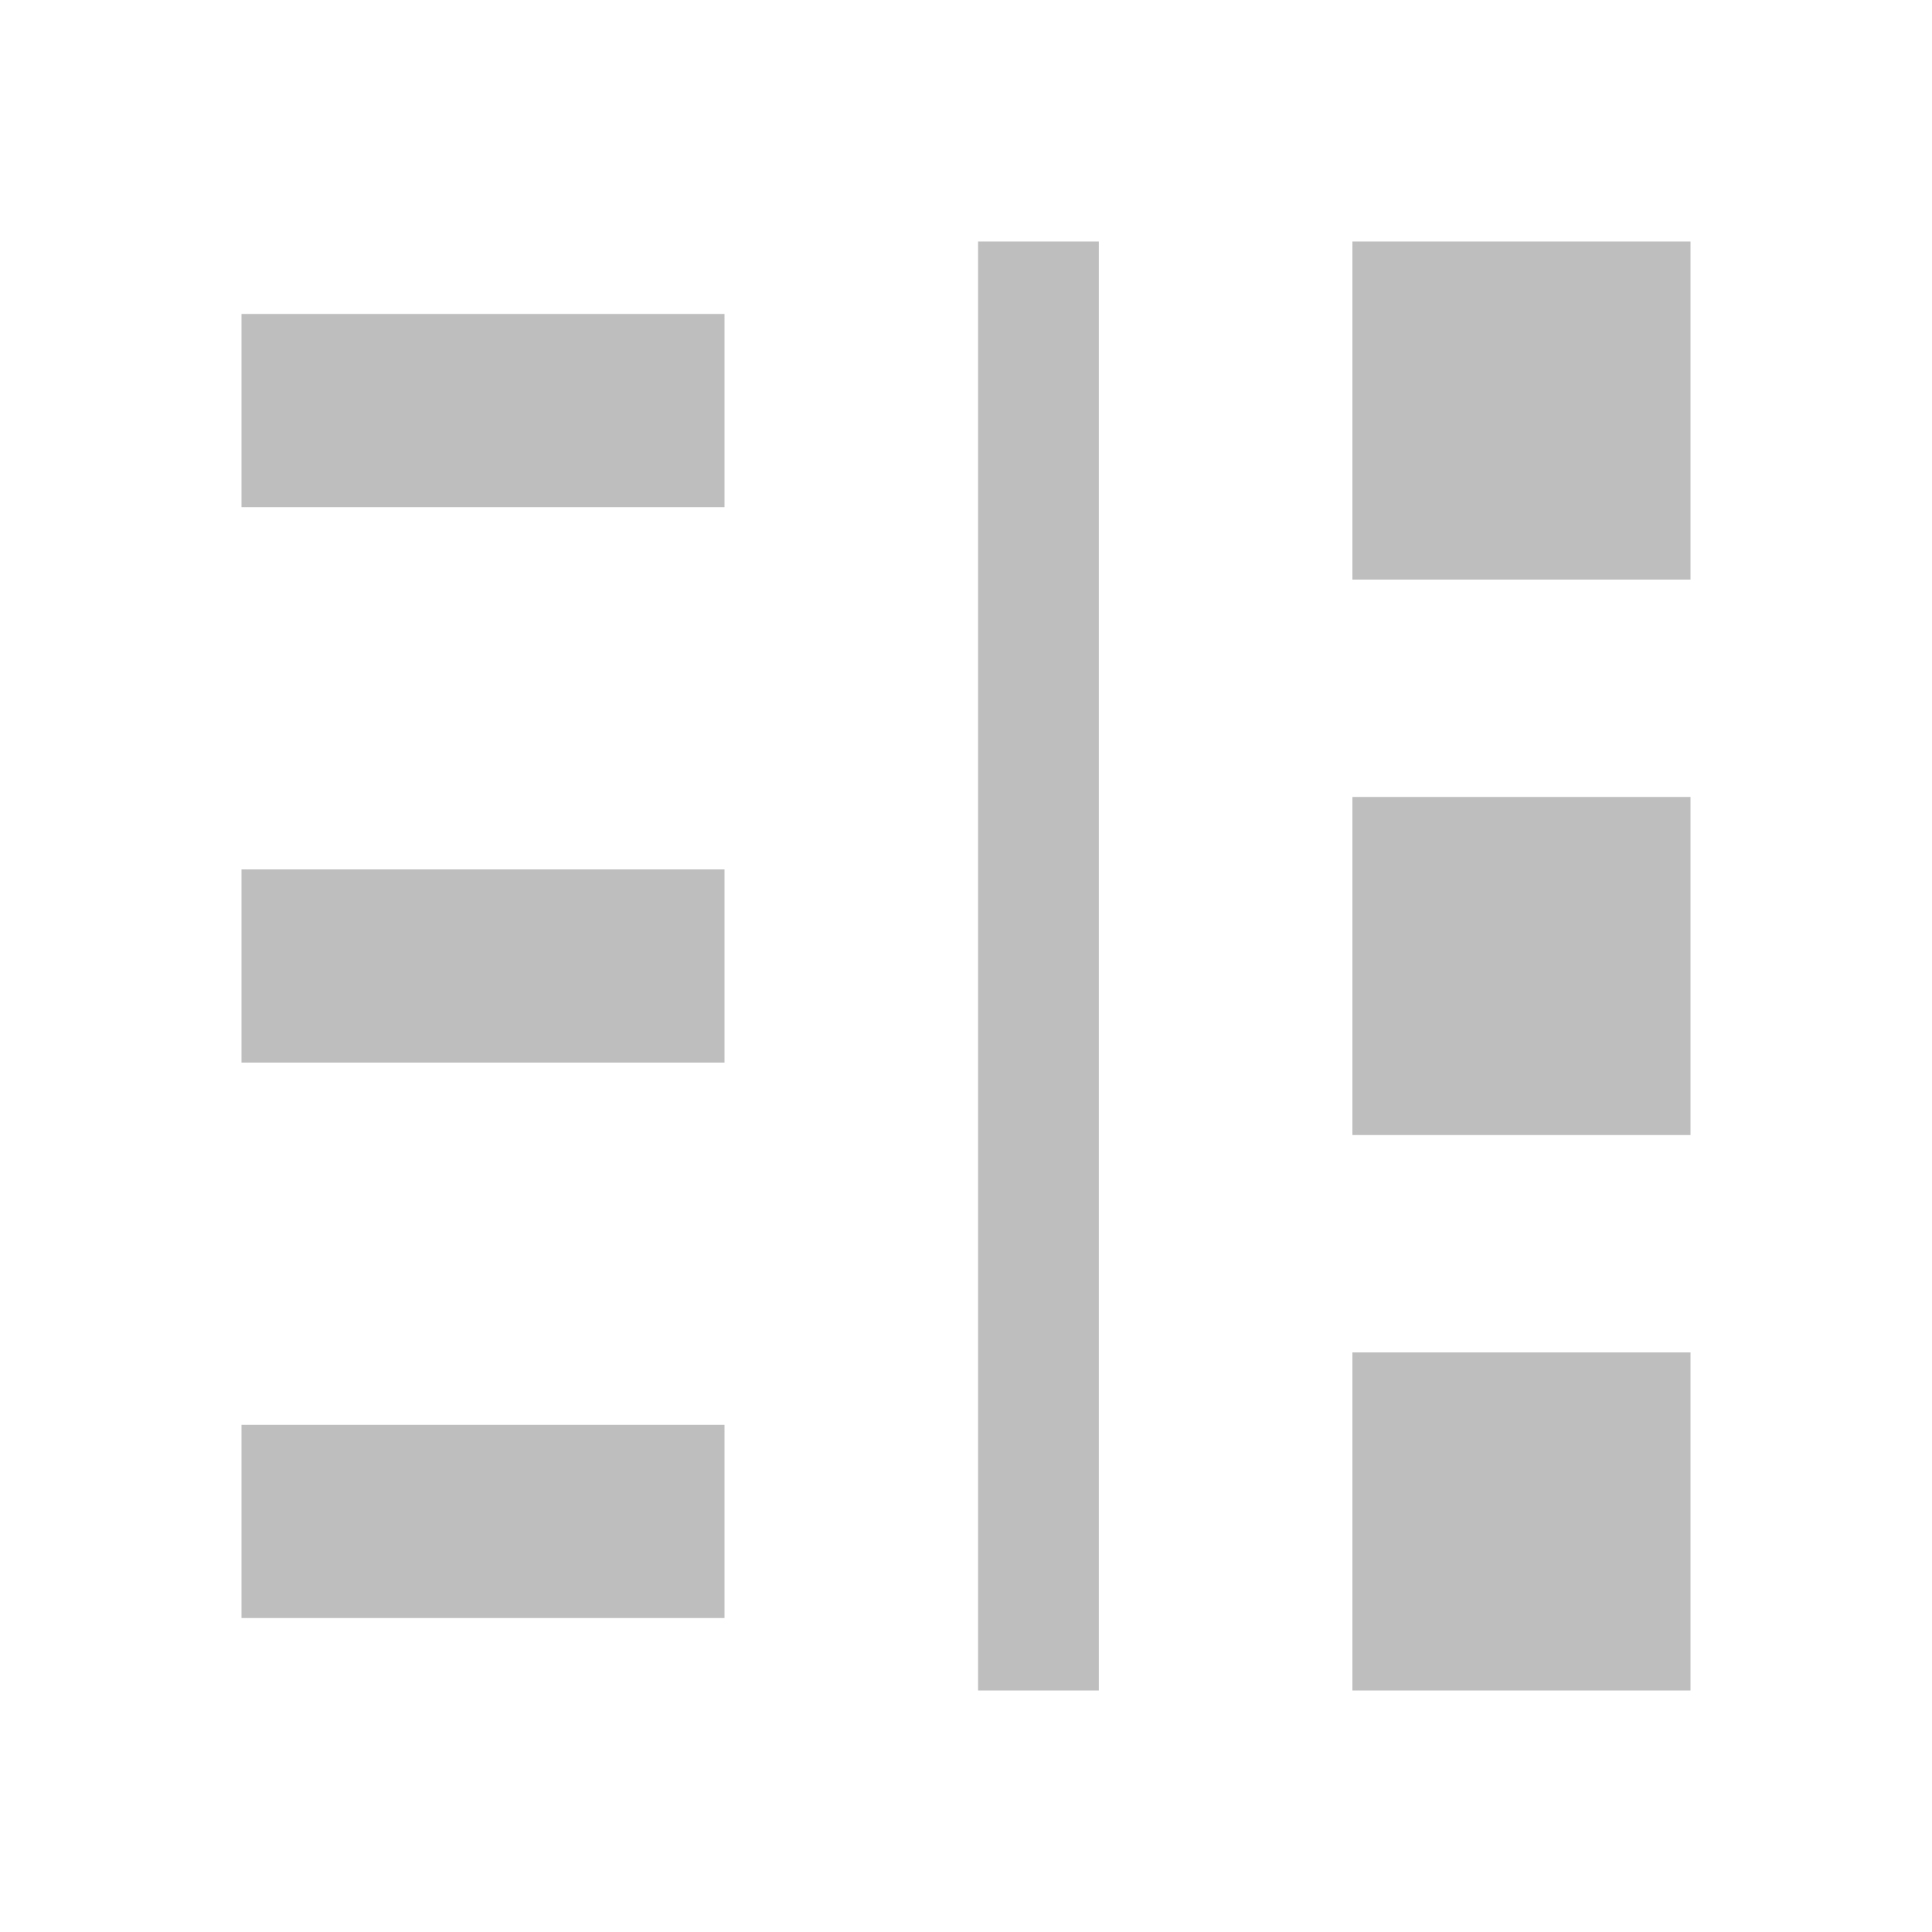
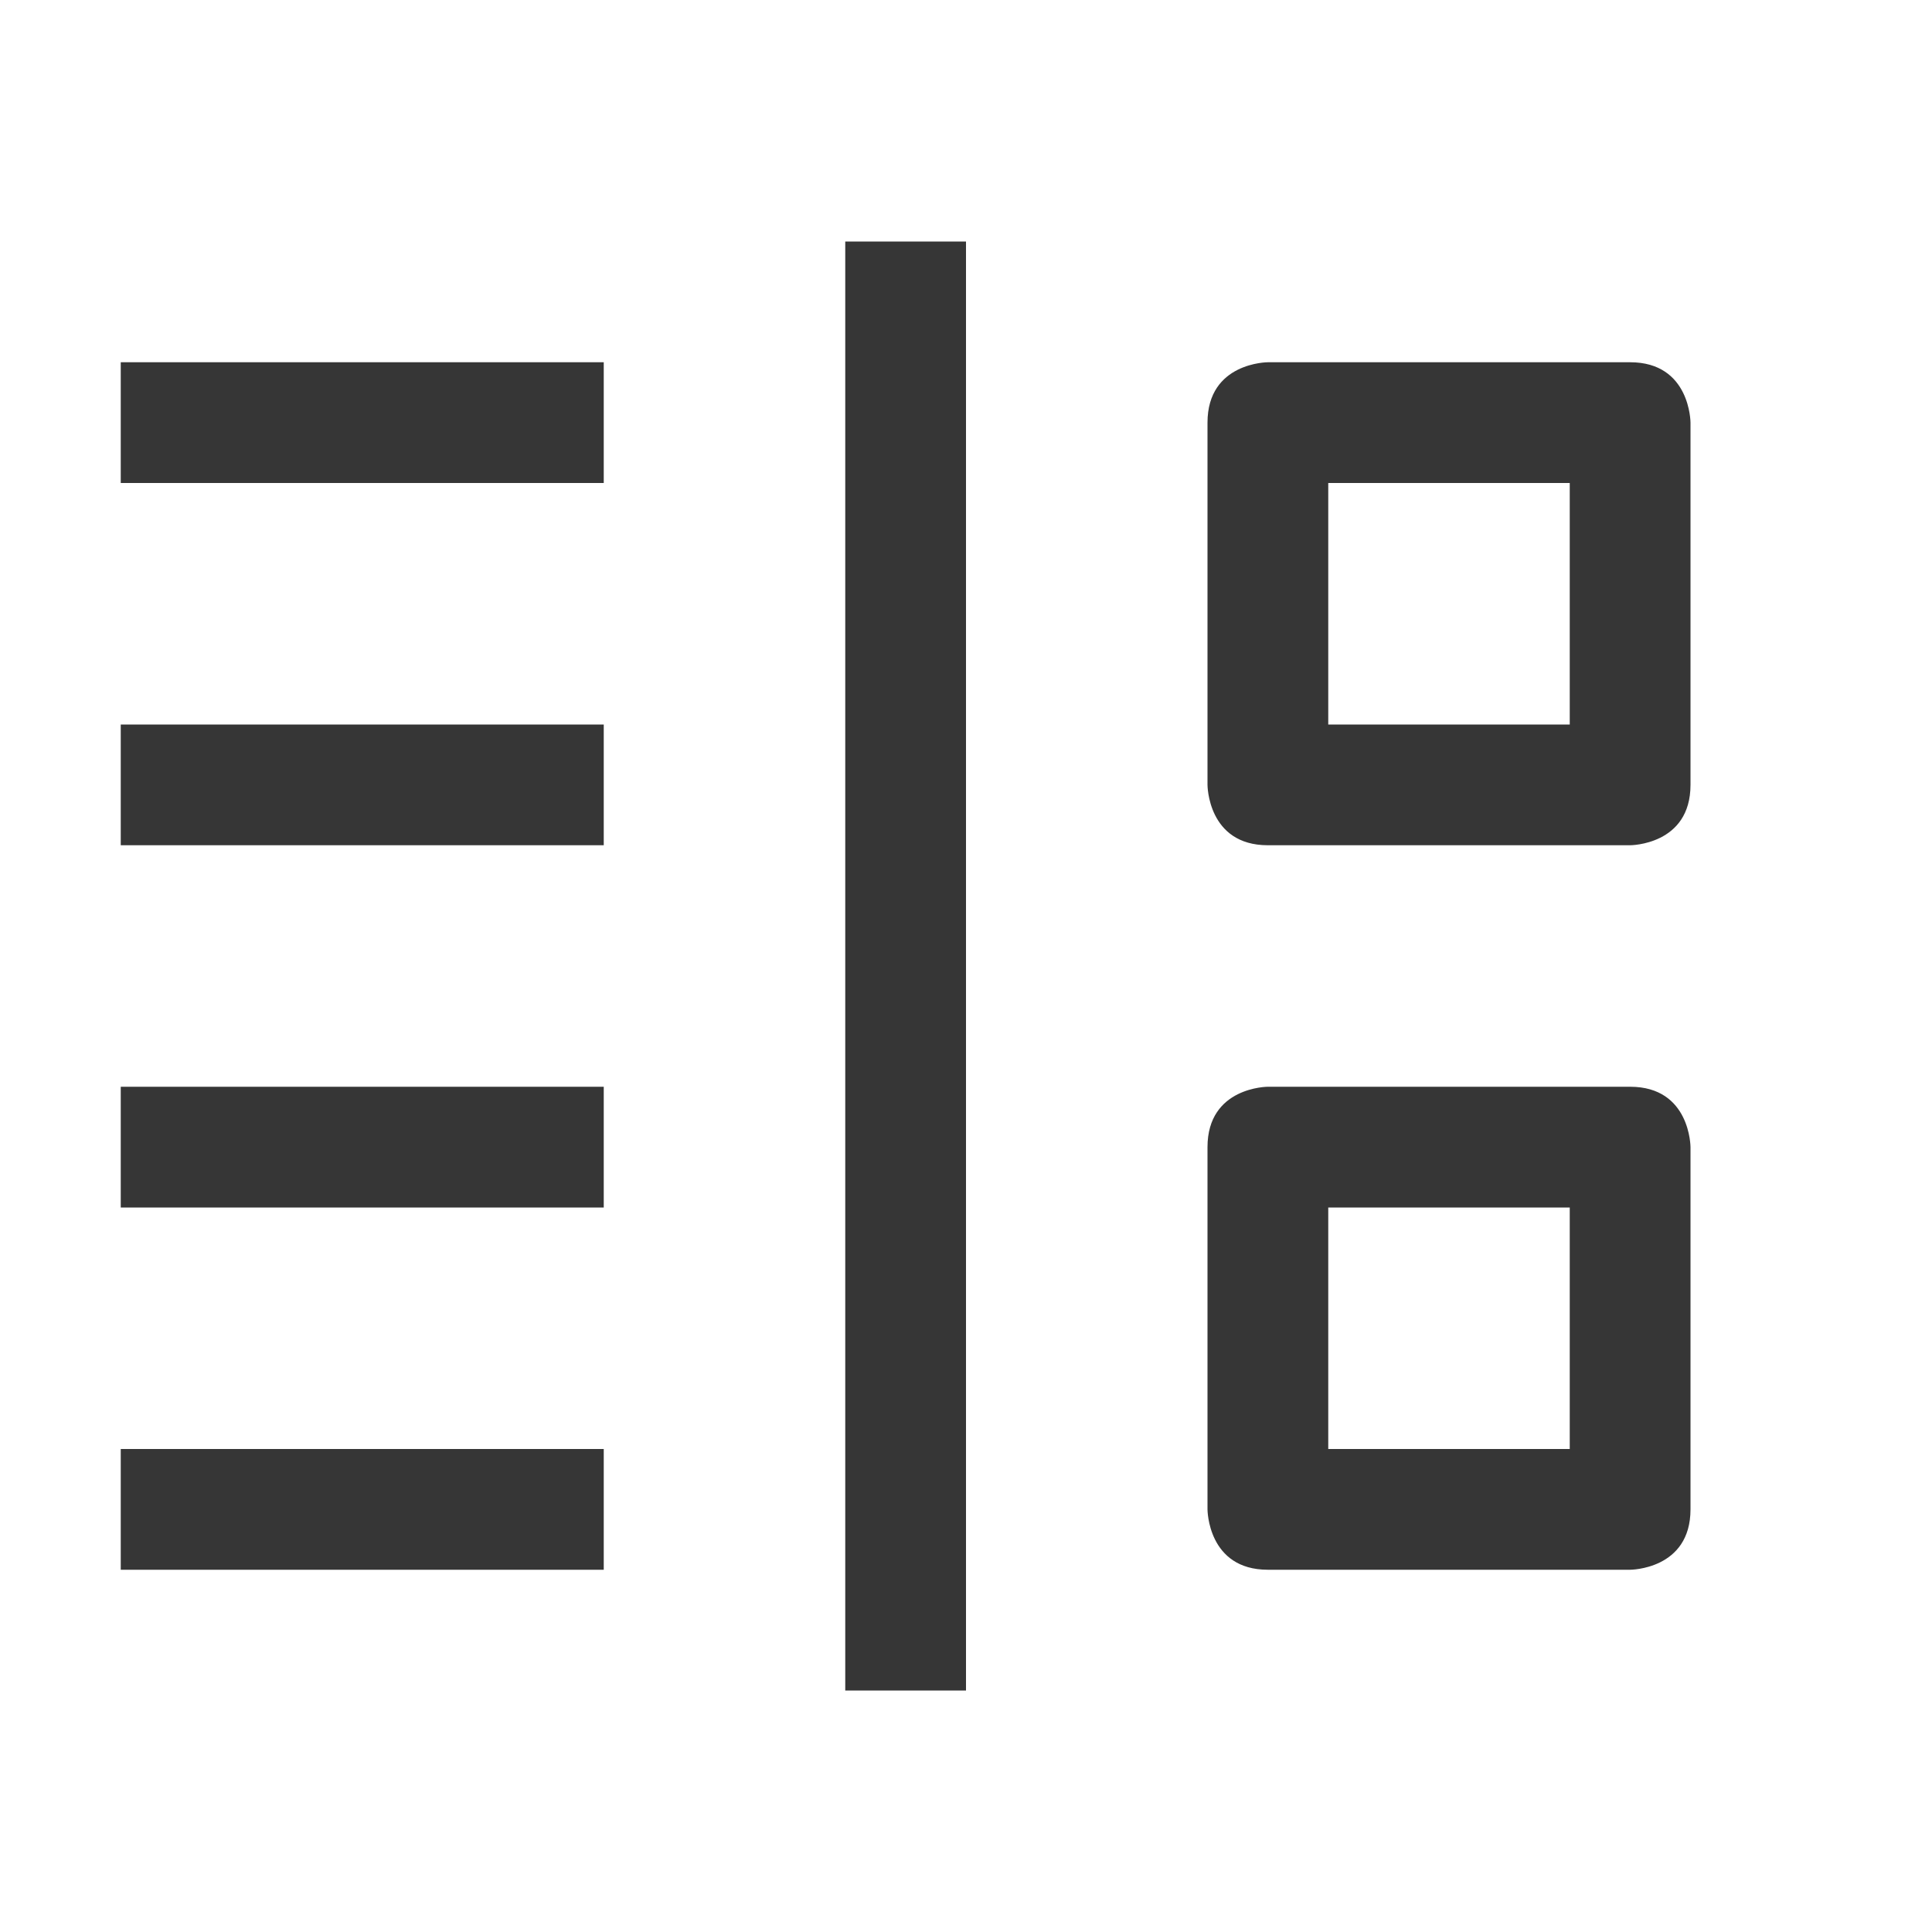
- <svg xmlns="http://www.w3.org/2000/svg" version="1.1" width="16" height="16" id="svg7384">
-   <defs id="defs11" />
-   <rect y="11.2" x="-14" height="2.8" width="2.8" id="rect3276" style="fill:#bebebe;fill-opacity:1;fill-rule:evenodd;stroke:none" transform="scale(-1,1)" />
-   <rect style="fill:#bebebe;fill-opacity:1;fill-rule:evenodd;stroke:none" id="rect3278" width="2.8" height="2.8" x="-14" y="2" transform="scale(-1,1)" />
-   <rect style="fill:#bebebe;fill-opacity:1;fill-rule:evenodd;stroke:none" id="rect3280" width="2.8" height="2.8" x="-14" y="6.6" transform="scale(-1,1)" />
-   <rect y="2.6" x="-6" height="1.6" width="4" id="rect3284" style="fill:#bebebe;fill-opacity:1;fill-rule:evenodd;stroke:none" transform="scale(-1,1)" />
-   <rect style="fill:#bebebe;fill-opacity:1;fill-rule:evenodd;stroke:none" id="rect3286" width="4" height="1.6" x="-6" y="7.2" transform="scale(-1,1)" />
-   <rect y="11.8" x="-6" height="1.6" width="4" id="rect3271" style="fill:#bebebe;fill-opacity:1;fill-rule:evenodd;stroke:none" transform="scale(-1,1)" />
-   <rect transform="matrix(0,-1,-1,0,0,0)" y="-9.1" x="-14" height="1" width="12" id="rect4098" style="fill:#bebebe;fill-opacity:1;fill-rule:evenodd;stroke:none" />
+ <svg xmlns="http://www.w3.org/2000/svg" height="16" width="16">
+   <g color="#363636" transform="translate(-873 -57)">
+     <path d="M880 59v12h1V59zm-6 1v1h4v-1zm9.5 0s-.5 0-.5.5v3s0 .5.5.5h3s.5 0 .5-.5v-3s0-.5-.5-.5zm.5 1h2v2h-2zm-10 2v1h4v-1zm0 3v1h4v-1zm9.5 0s-.5 0-.5.5v3s0 .5.5.5h3s.5 0 .5-.5v-3s0-.5-.5-.5zm.5 1h2v2h-2zm-10 2v1h4v-1z" fill="#363636" overflow="visible" style="marker:none" />
+   </g>
</svg>
